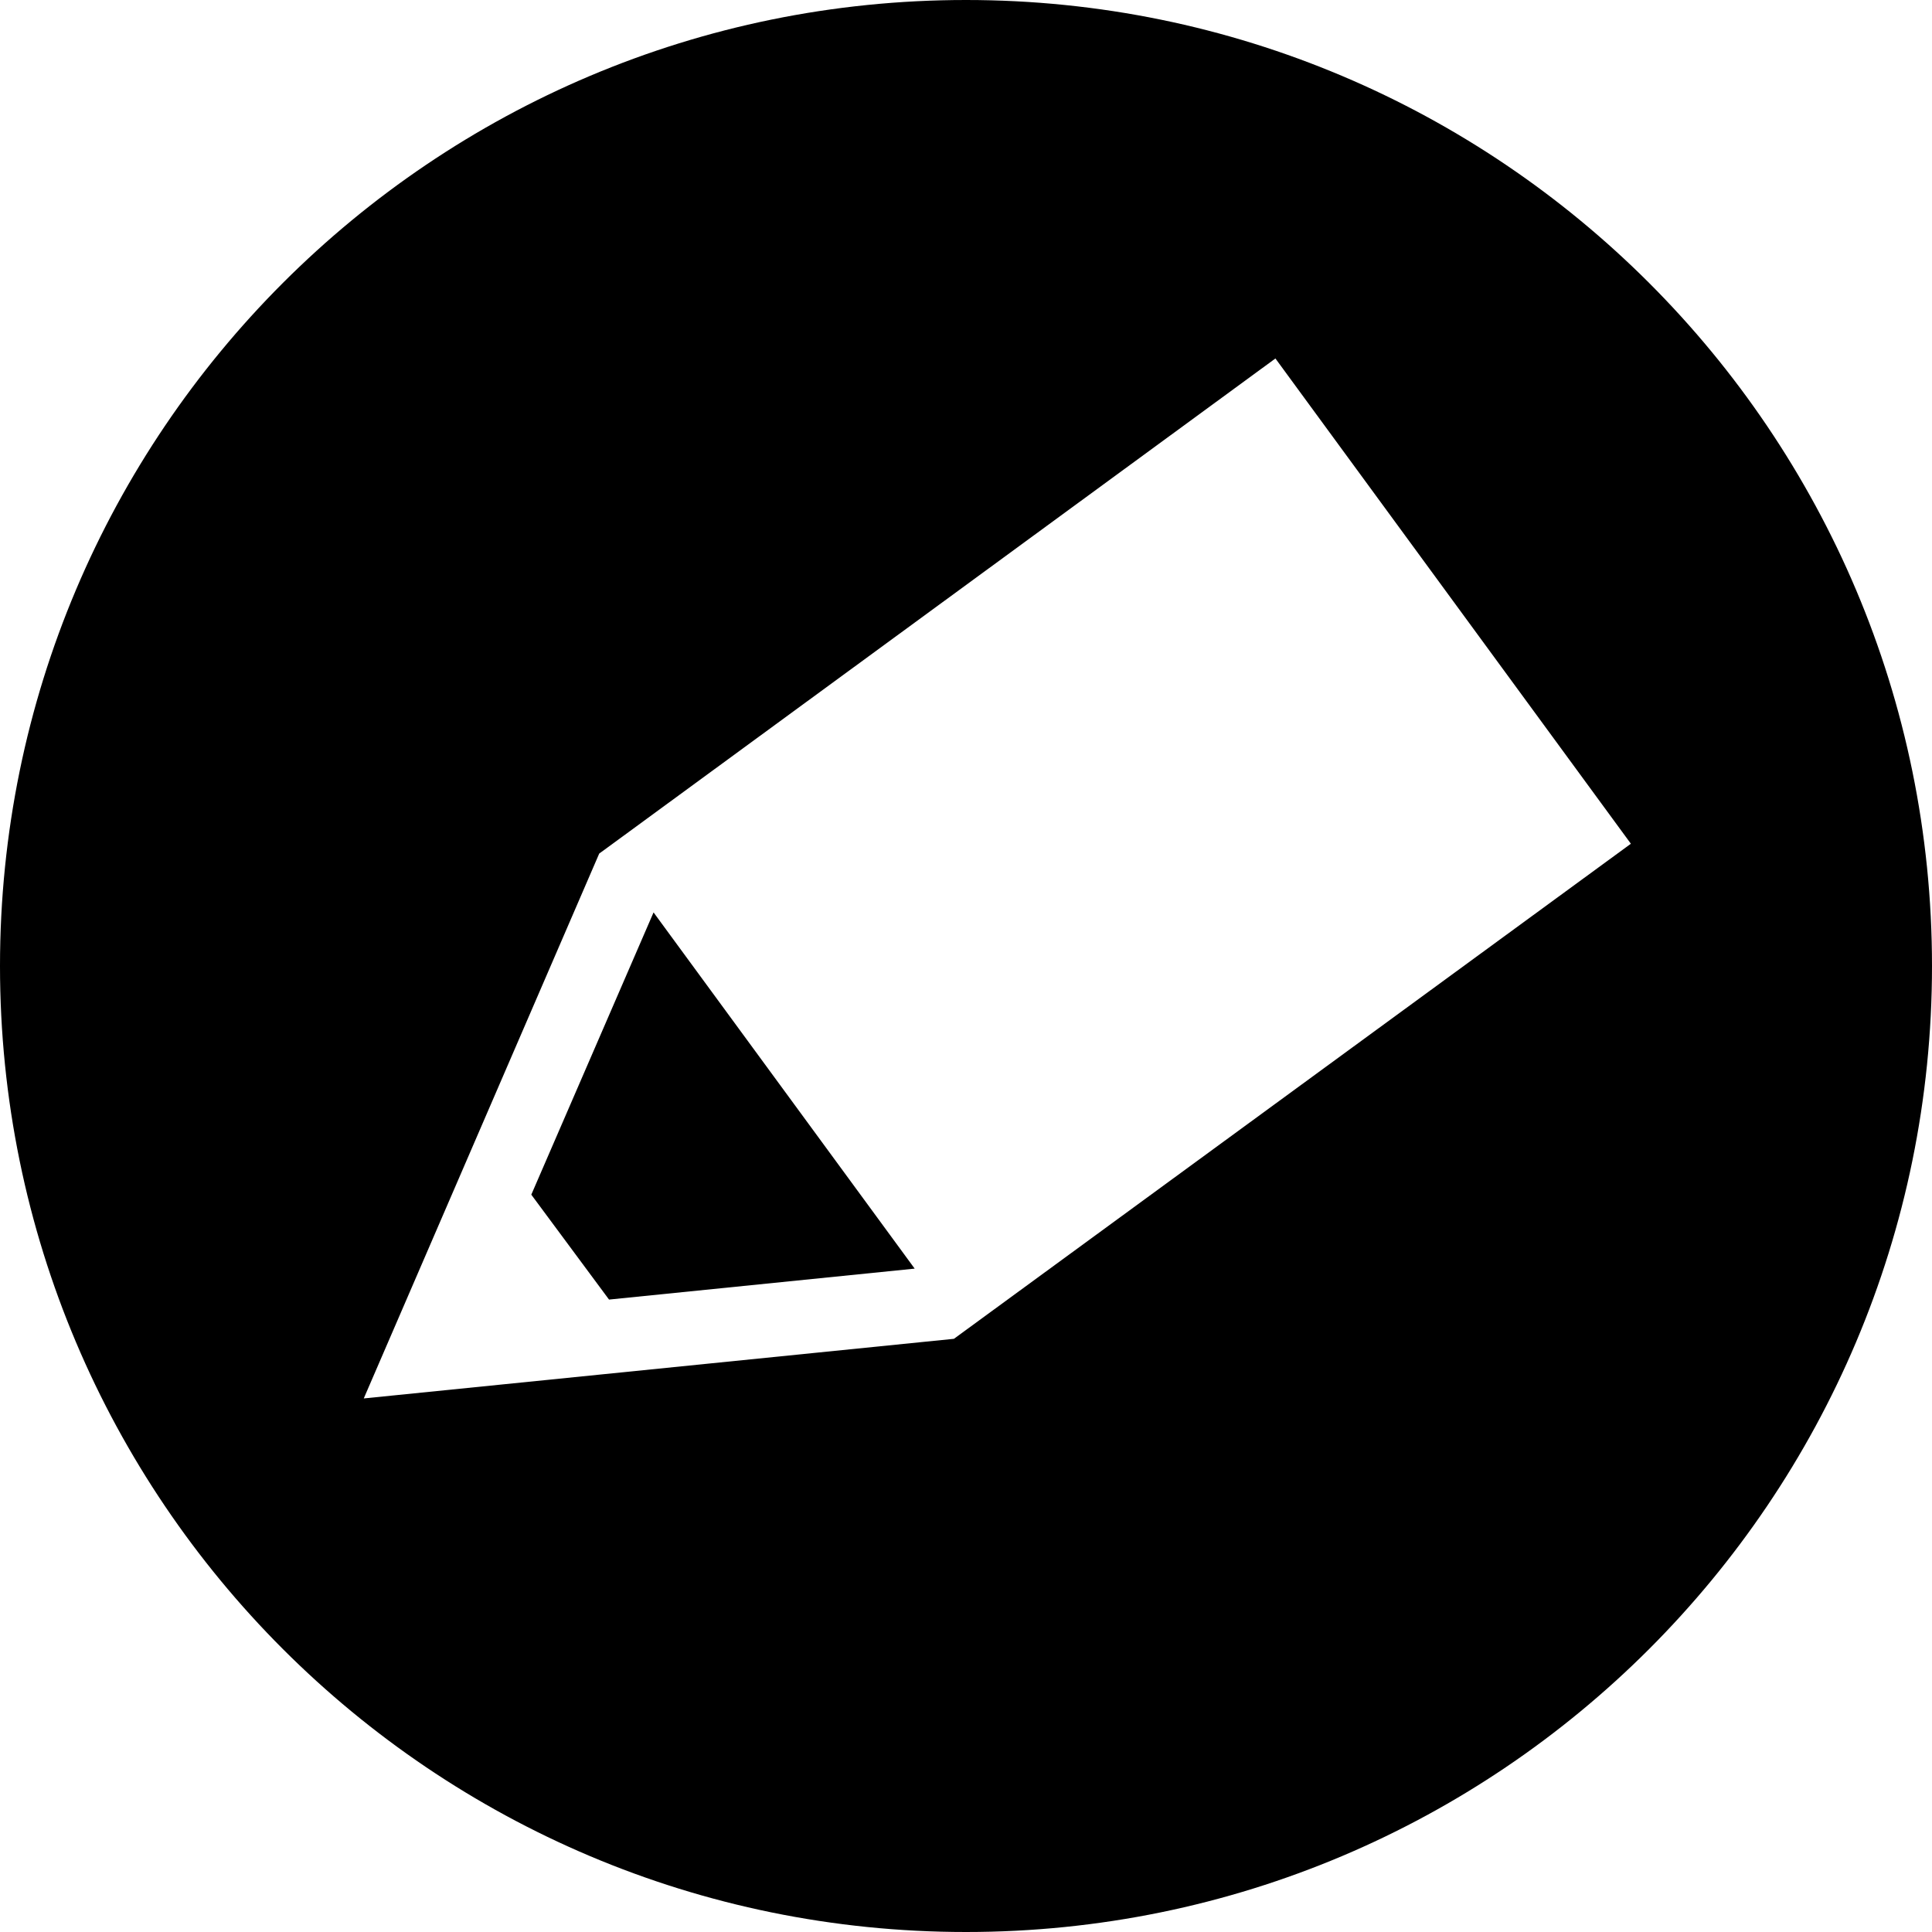
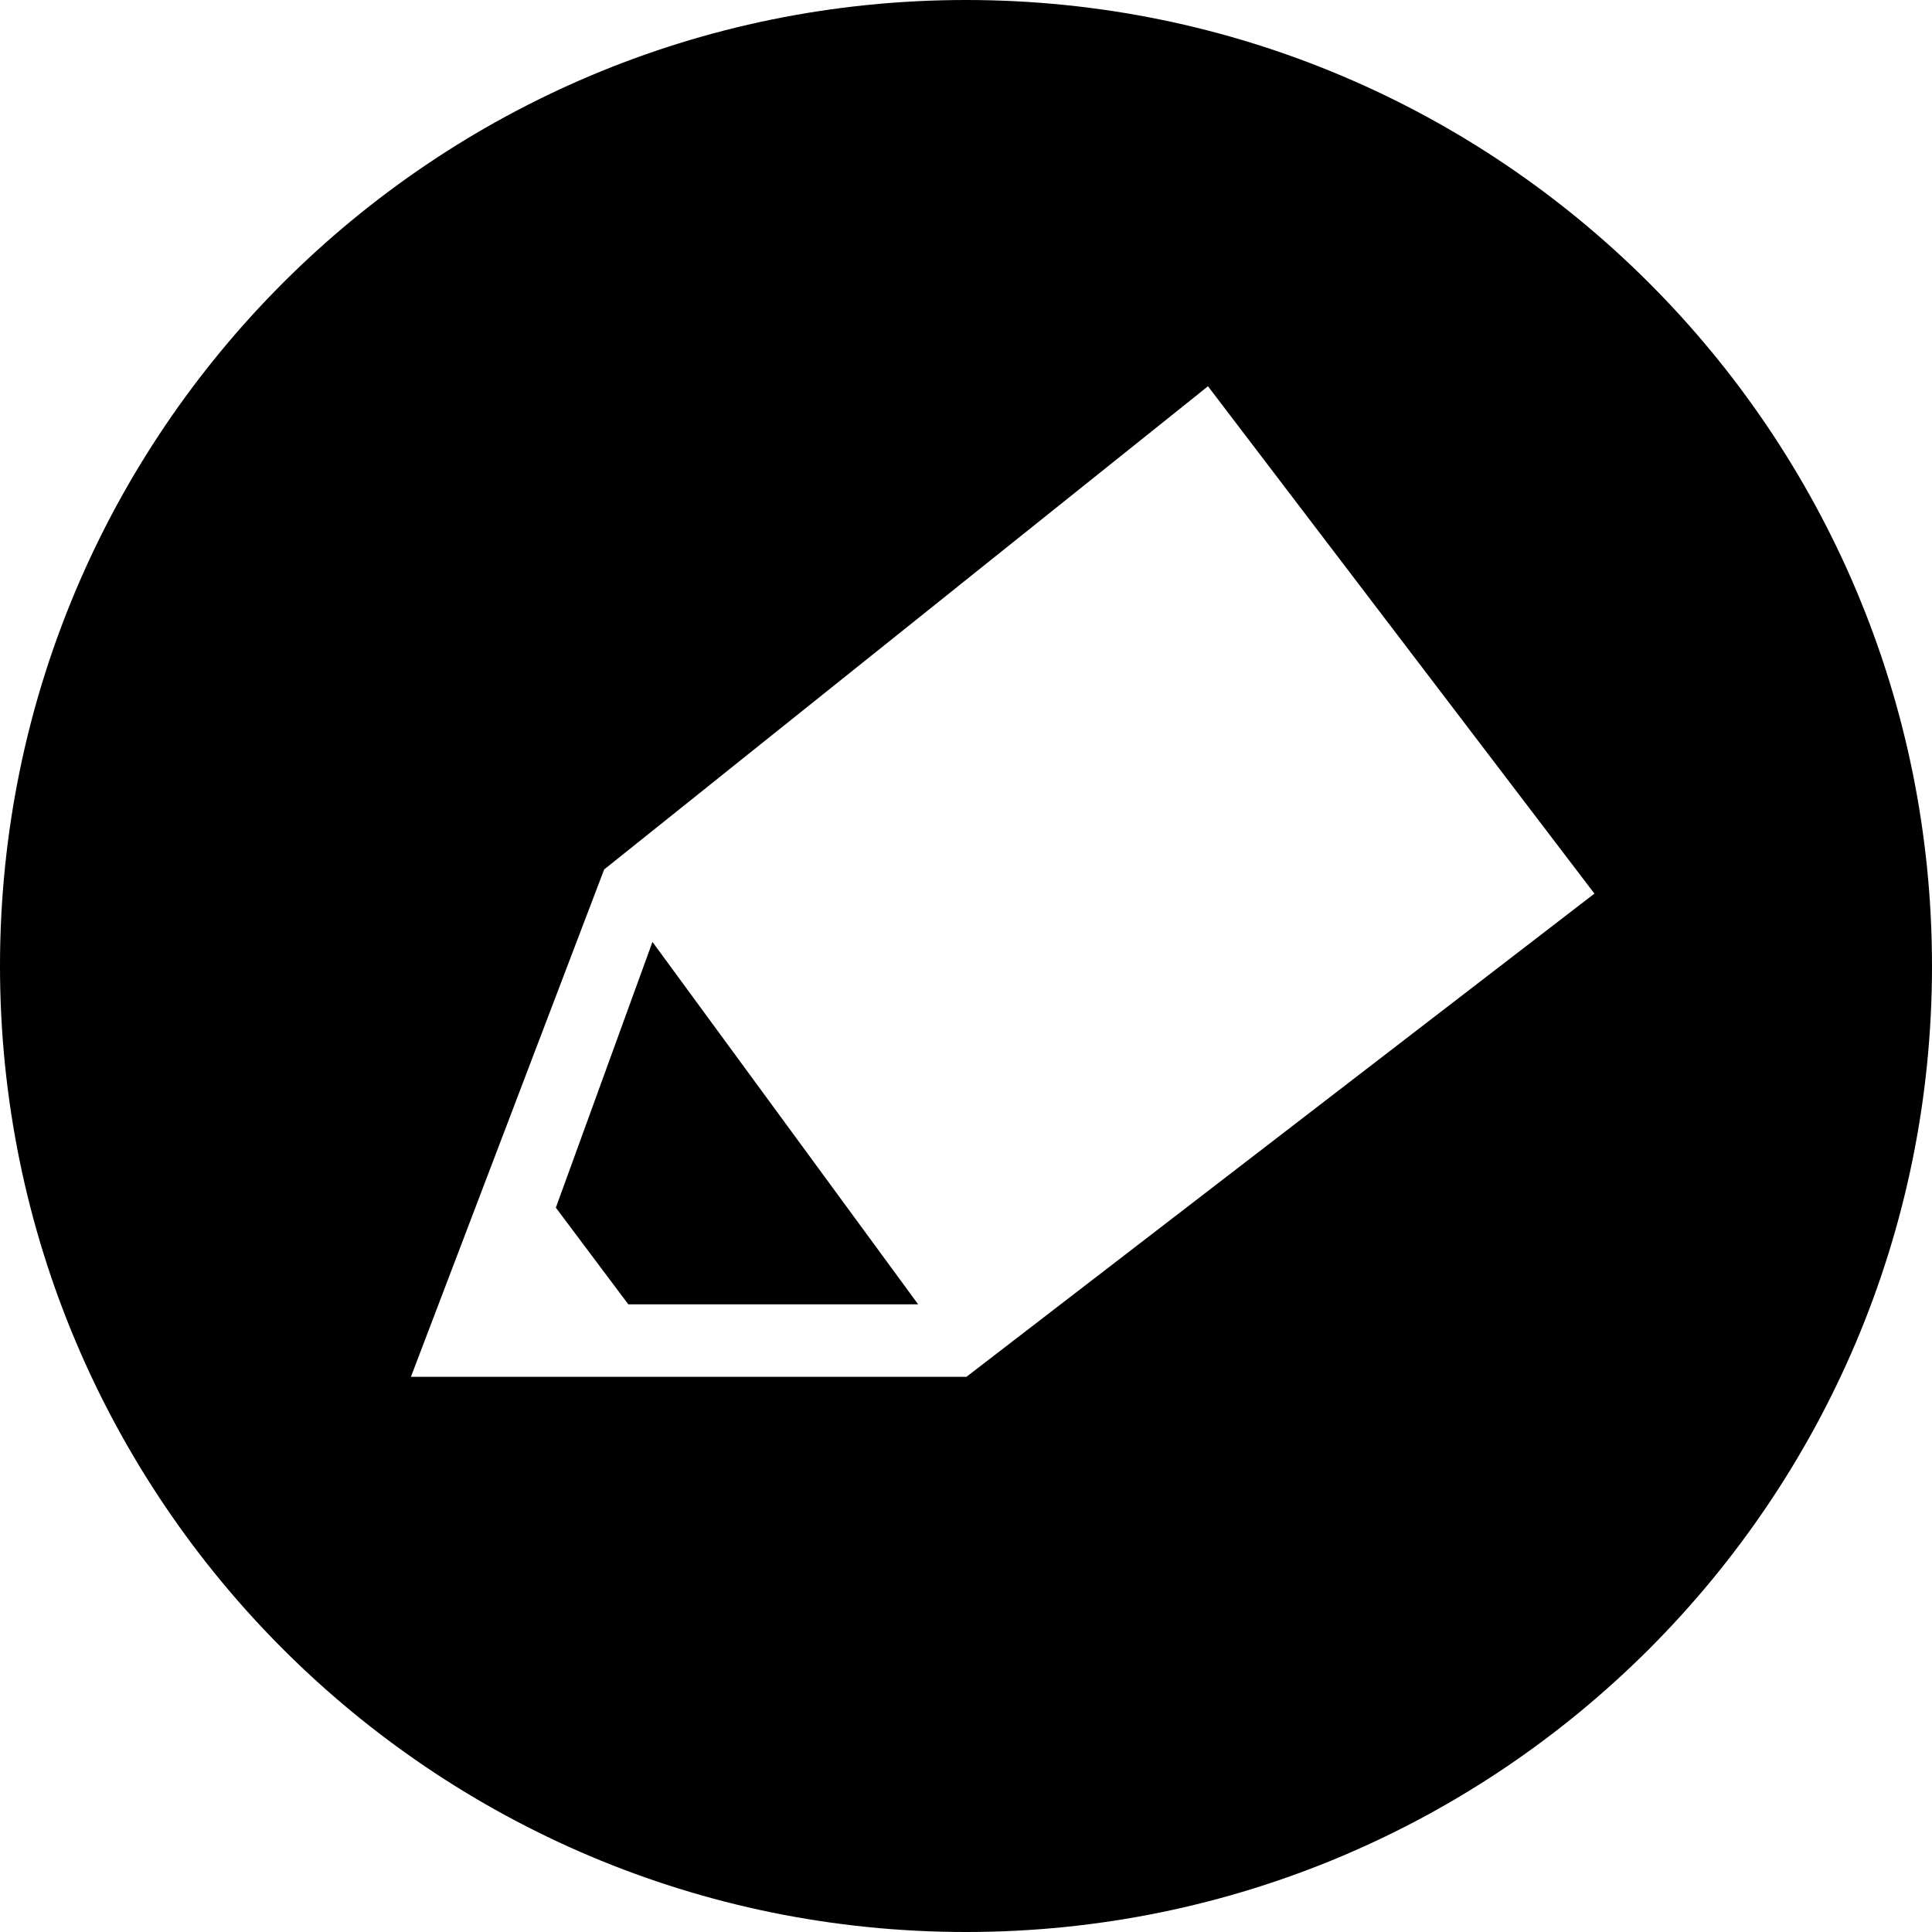
<svg xmlns="http://www.w3.org/2000/svg" version="1.1" id="レイヤー_1" x="0px" y="0px" width="256px" height="256px" viewBox="0 0 256 256" enable-background="new 0 0 256 256" xml:space="preserve">
-   <path d="M80.7,172.2l40.5-4.101l-34.6-47.2l-16.2,37.4L80.7,172.2z" />
-   <path d="M128,0C57.3,0,0,57.3,0,128s57.3,128,128,128s128-57.3,128-128S198.7,0,128,0z M126.4,177.4L48.2,185.3l31.2-72.2l1.1-0.8  L169,47.5l47.1,64.3L126.4,177.4z" />
+   <path d="M83.254,172.83h38.405l-35.205-48.019l-12.801,35.214L83.254,172.83z" />
+   <path d="M128,0C57.307,0,0,57.31,0,128c0,70.693,57.307,128,128,128c70.693,0,128-57.307,128-128C256,57.31,198.693,0,128,0z   M128.06,182.434H54.45l25.604-67.226l0,0l80.01-64.025l51.206,67.226L128.06,182.434z" />
</svg>
